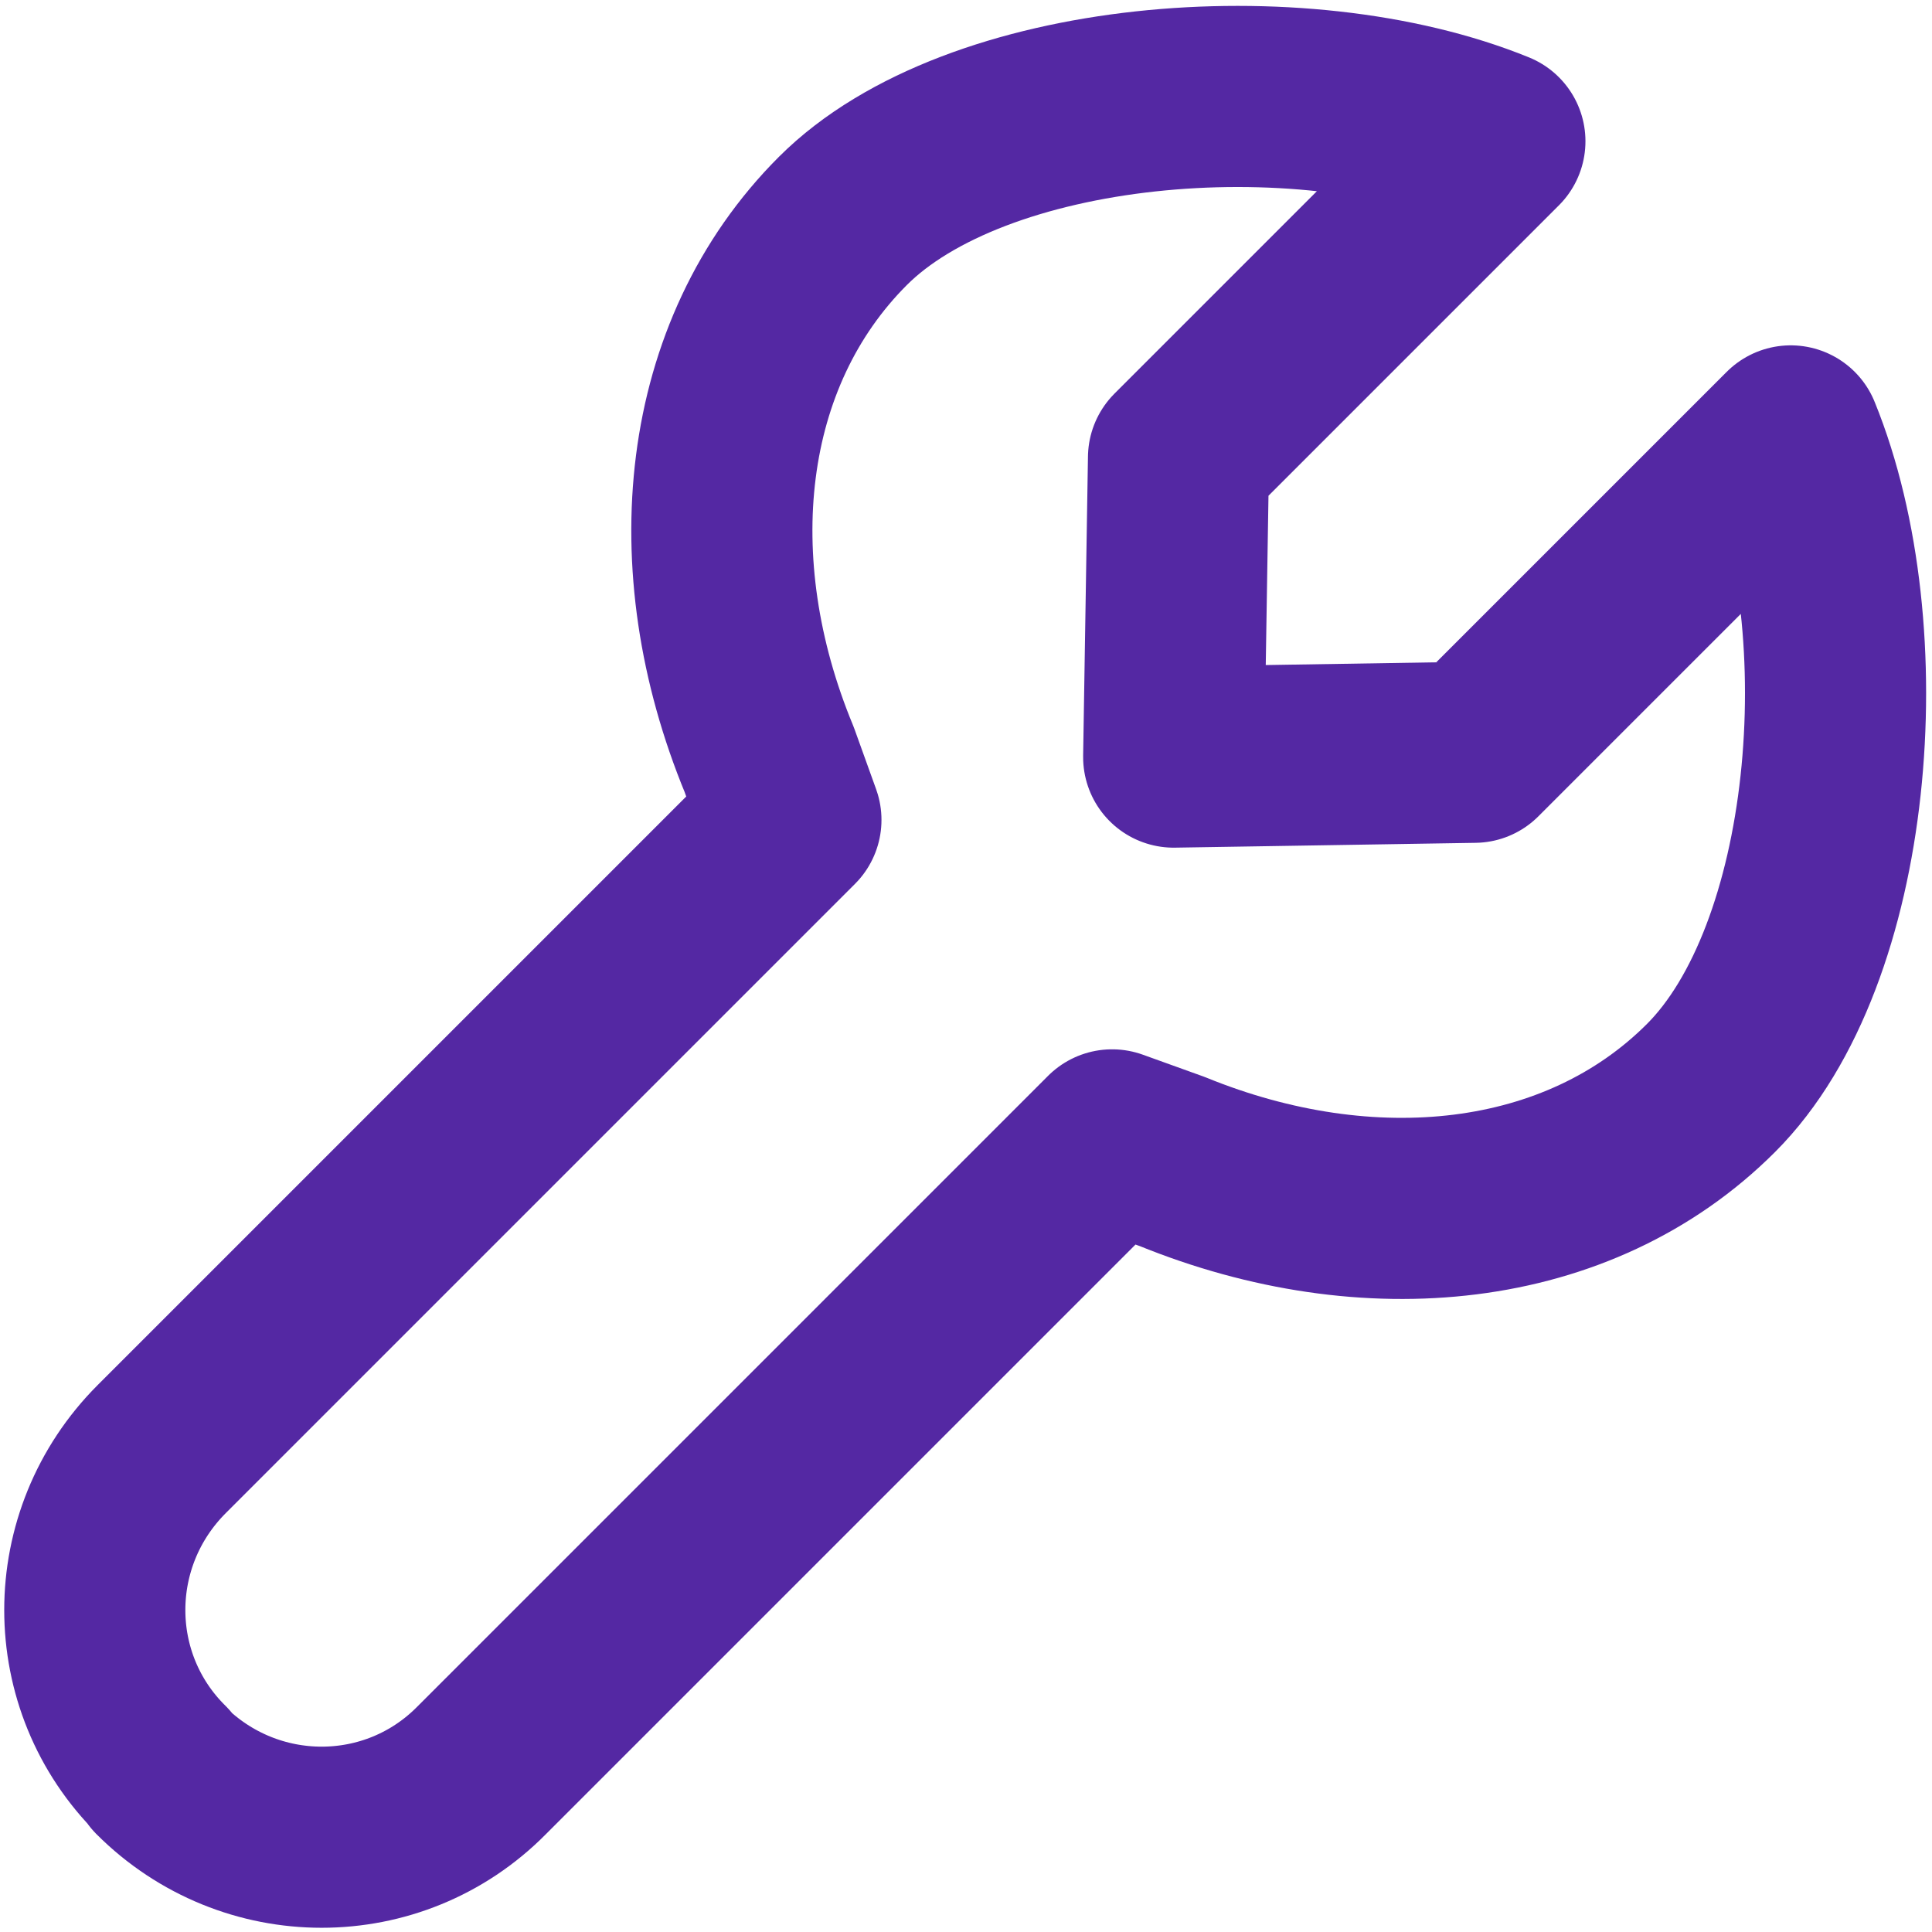
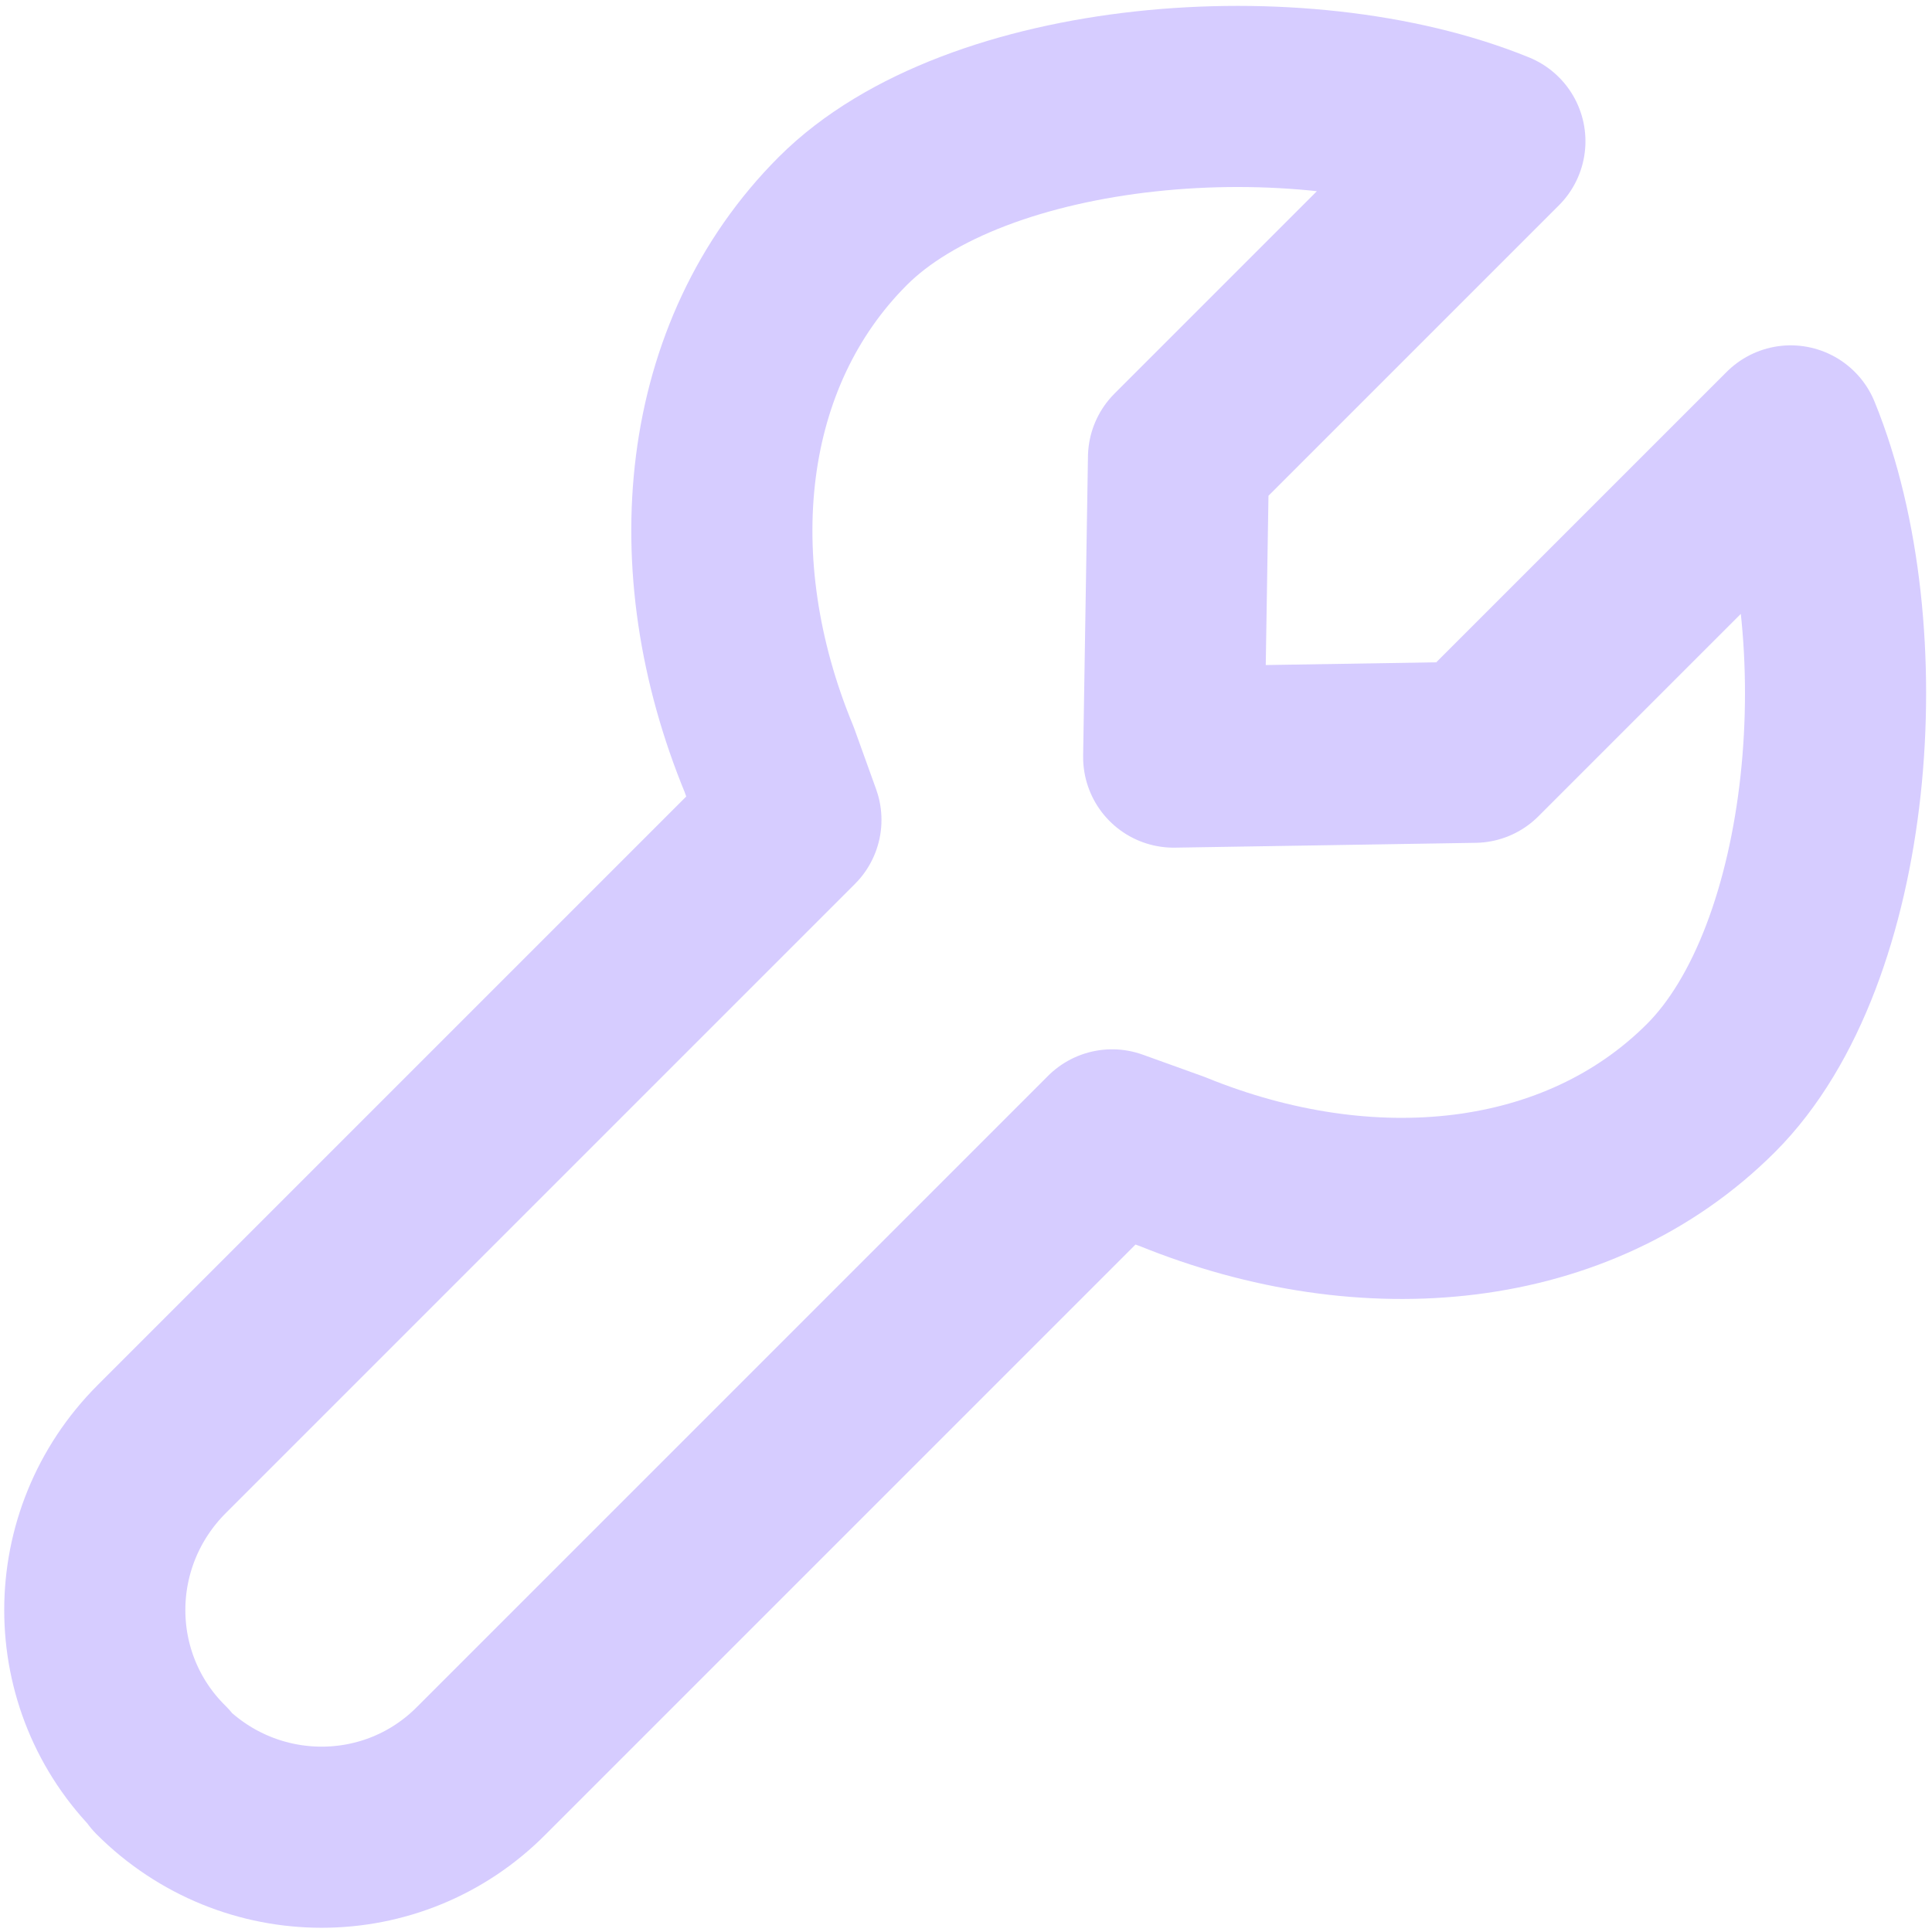
<svg xmlns="http://www.w3.org/2000/svg" id="a" data-name="Strokes" viewBox="0 0 16 16">
  <defs>
    <style>
      .b {
        fill: none;
        fill-rule: evenodd;
-         stroke: #5428A3;
+         stroke: #D6CCFF;
        stroke-linecap: round;
        stroke-linejoin: round;
        stroke-width: 1.5px;
      }
    </style>
  </defs>
  <path class="b" d="M1.33,14.66c.74.74,1.93.74,2.66,0,0,0,5.22-5.22,5.22-5.22l.5.18c1.62.66,3.36.49,4.46-.61s1.32-3.78.66-5.4l-2.62,2.62-2.49.04h0s.04-2.48.04-2.48l2.62-2.62c-1.62-.66-4.3-.44-5.4.66s-1.28,2.84-.61,4.46l.18.5S1.34,12,1.34,12c-.74.74-.74,1.93,0,2.66" />
</svg>
